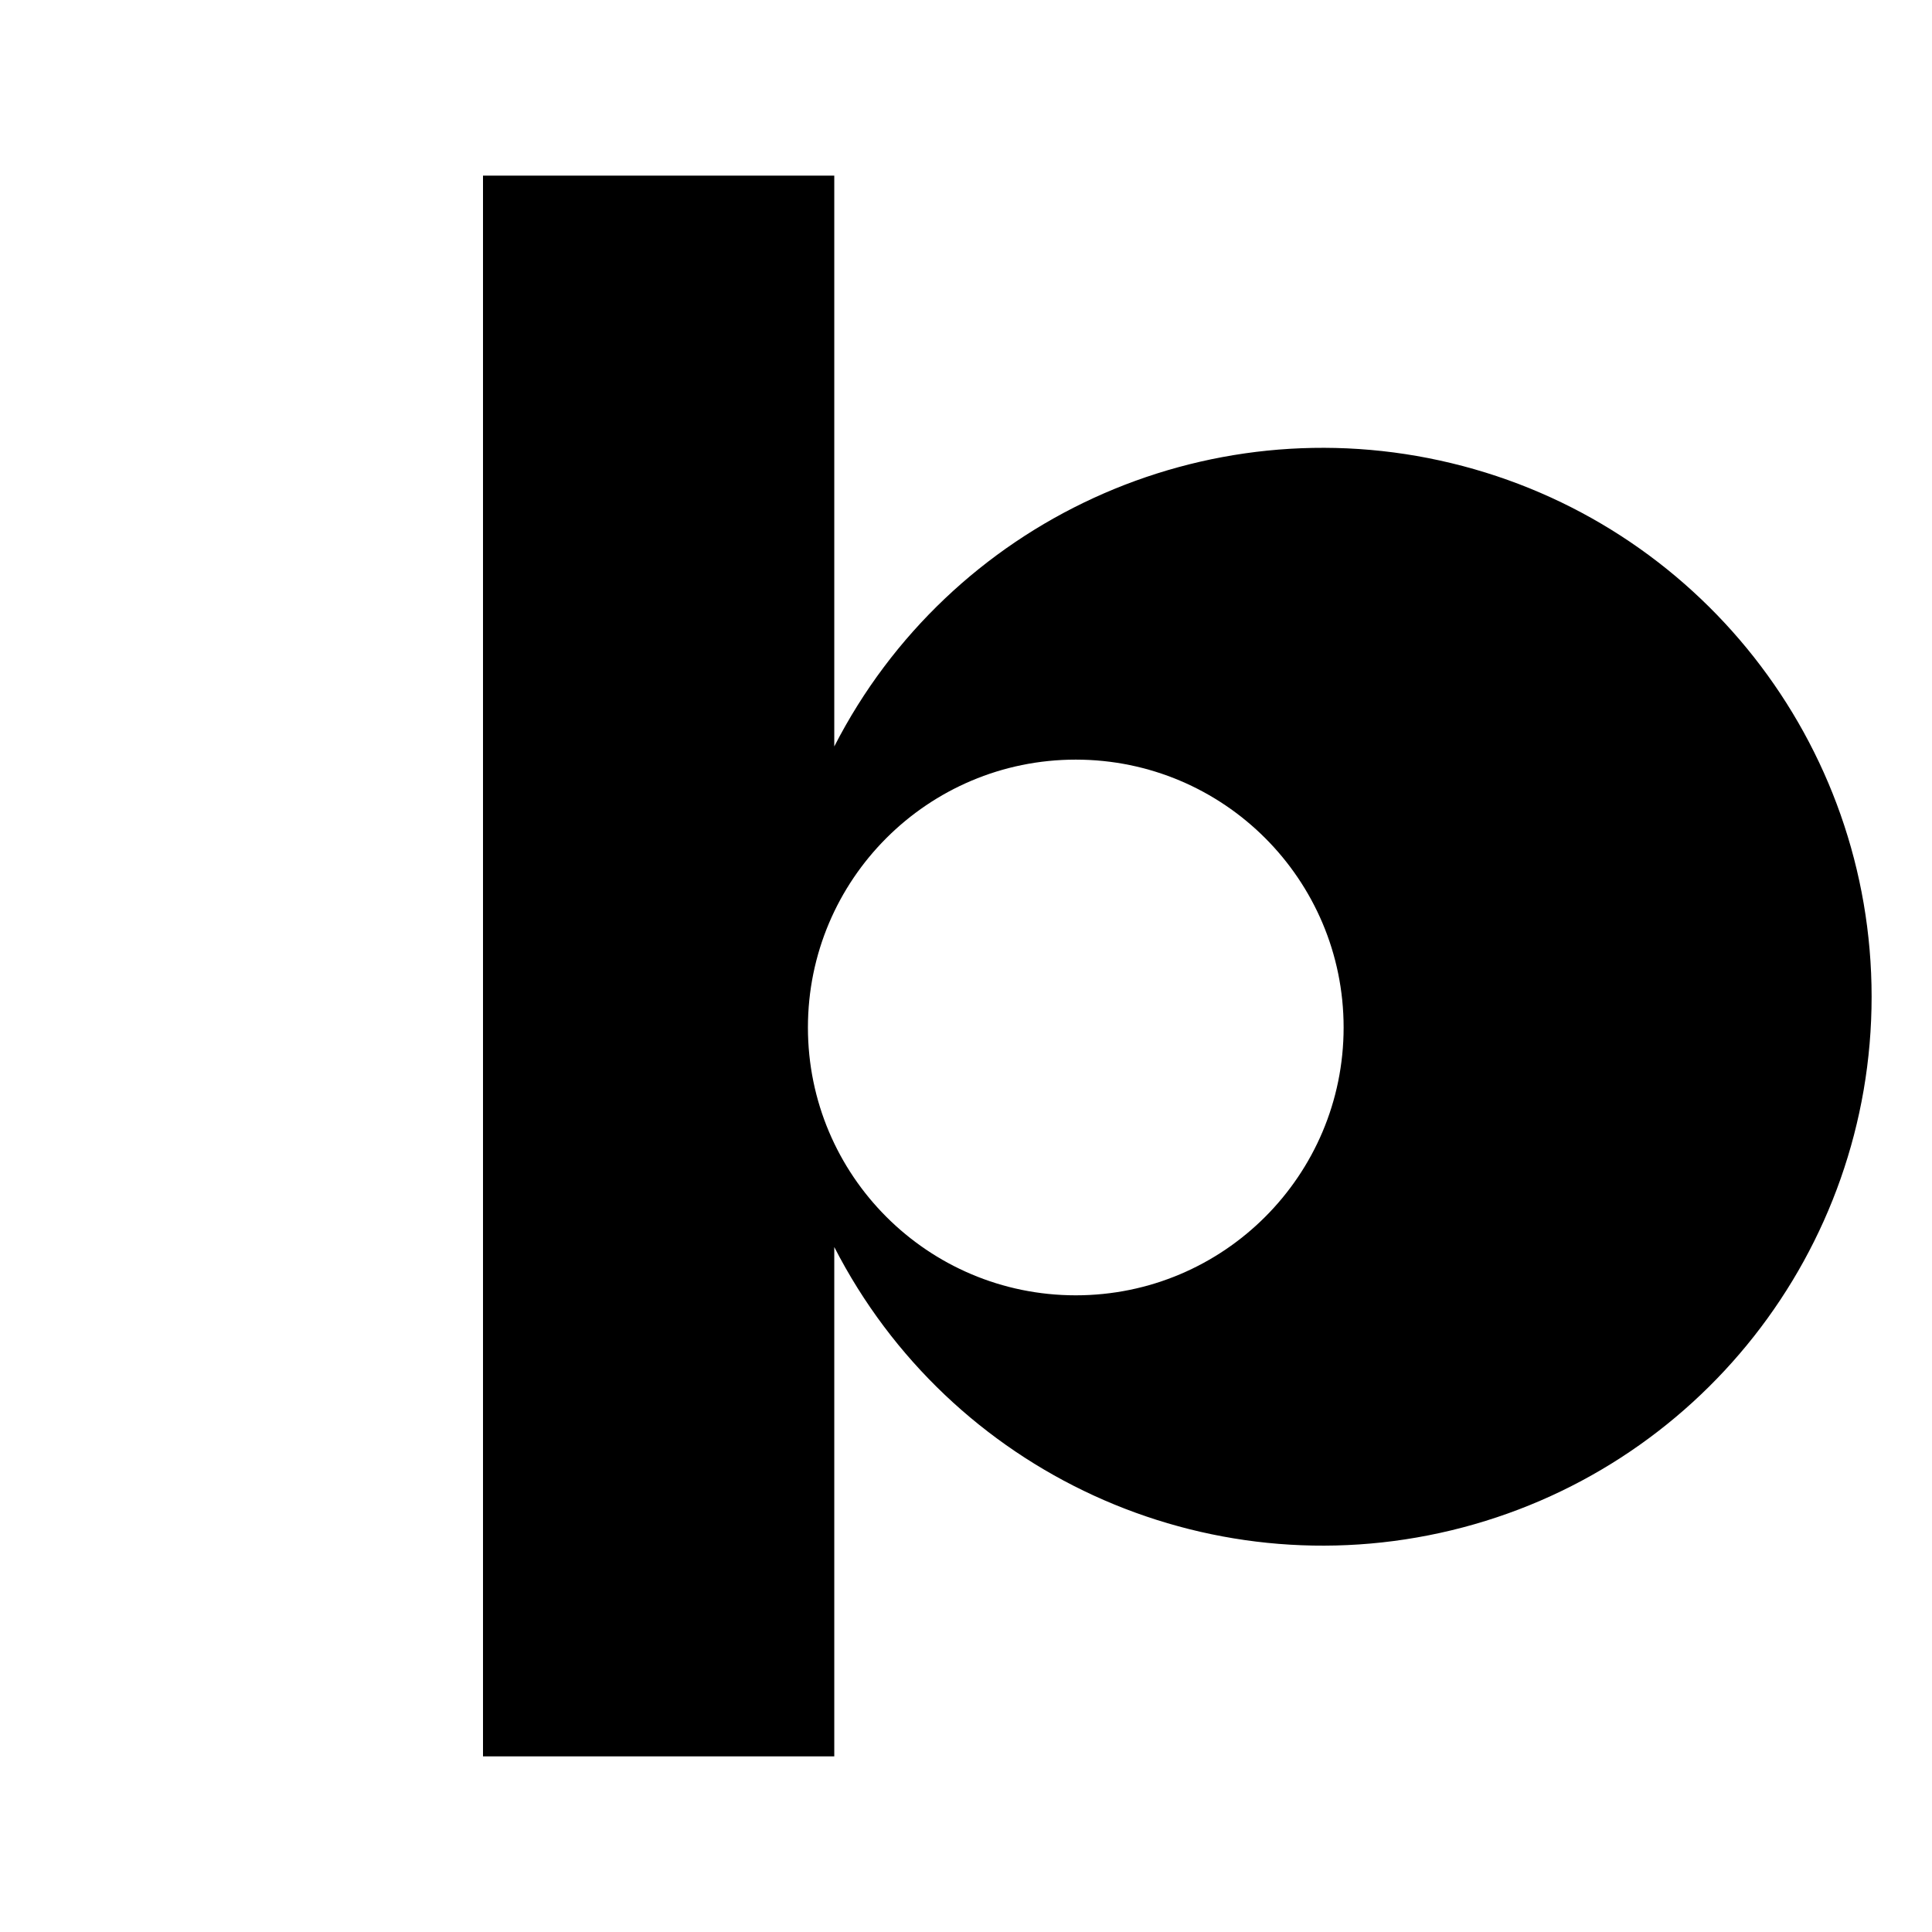
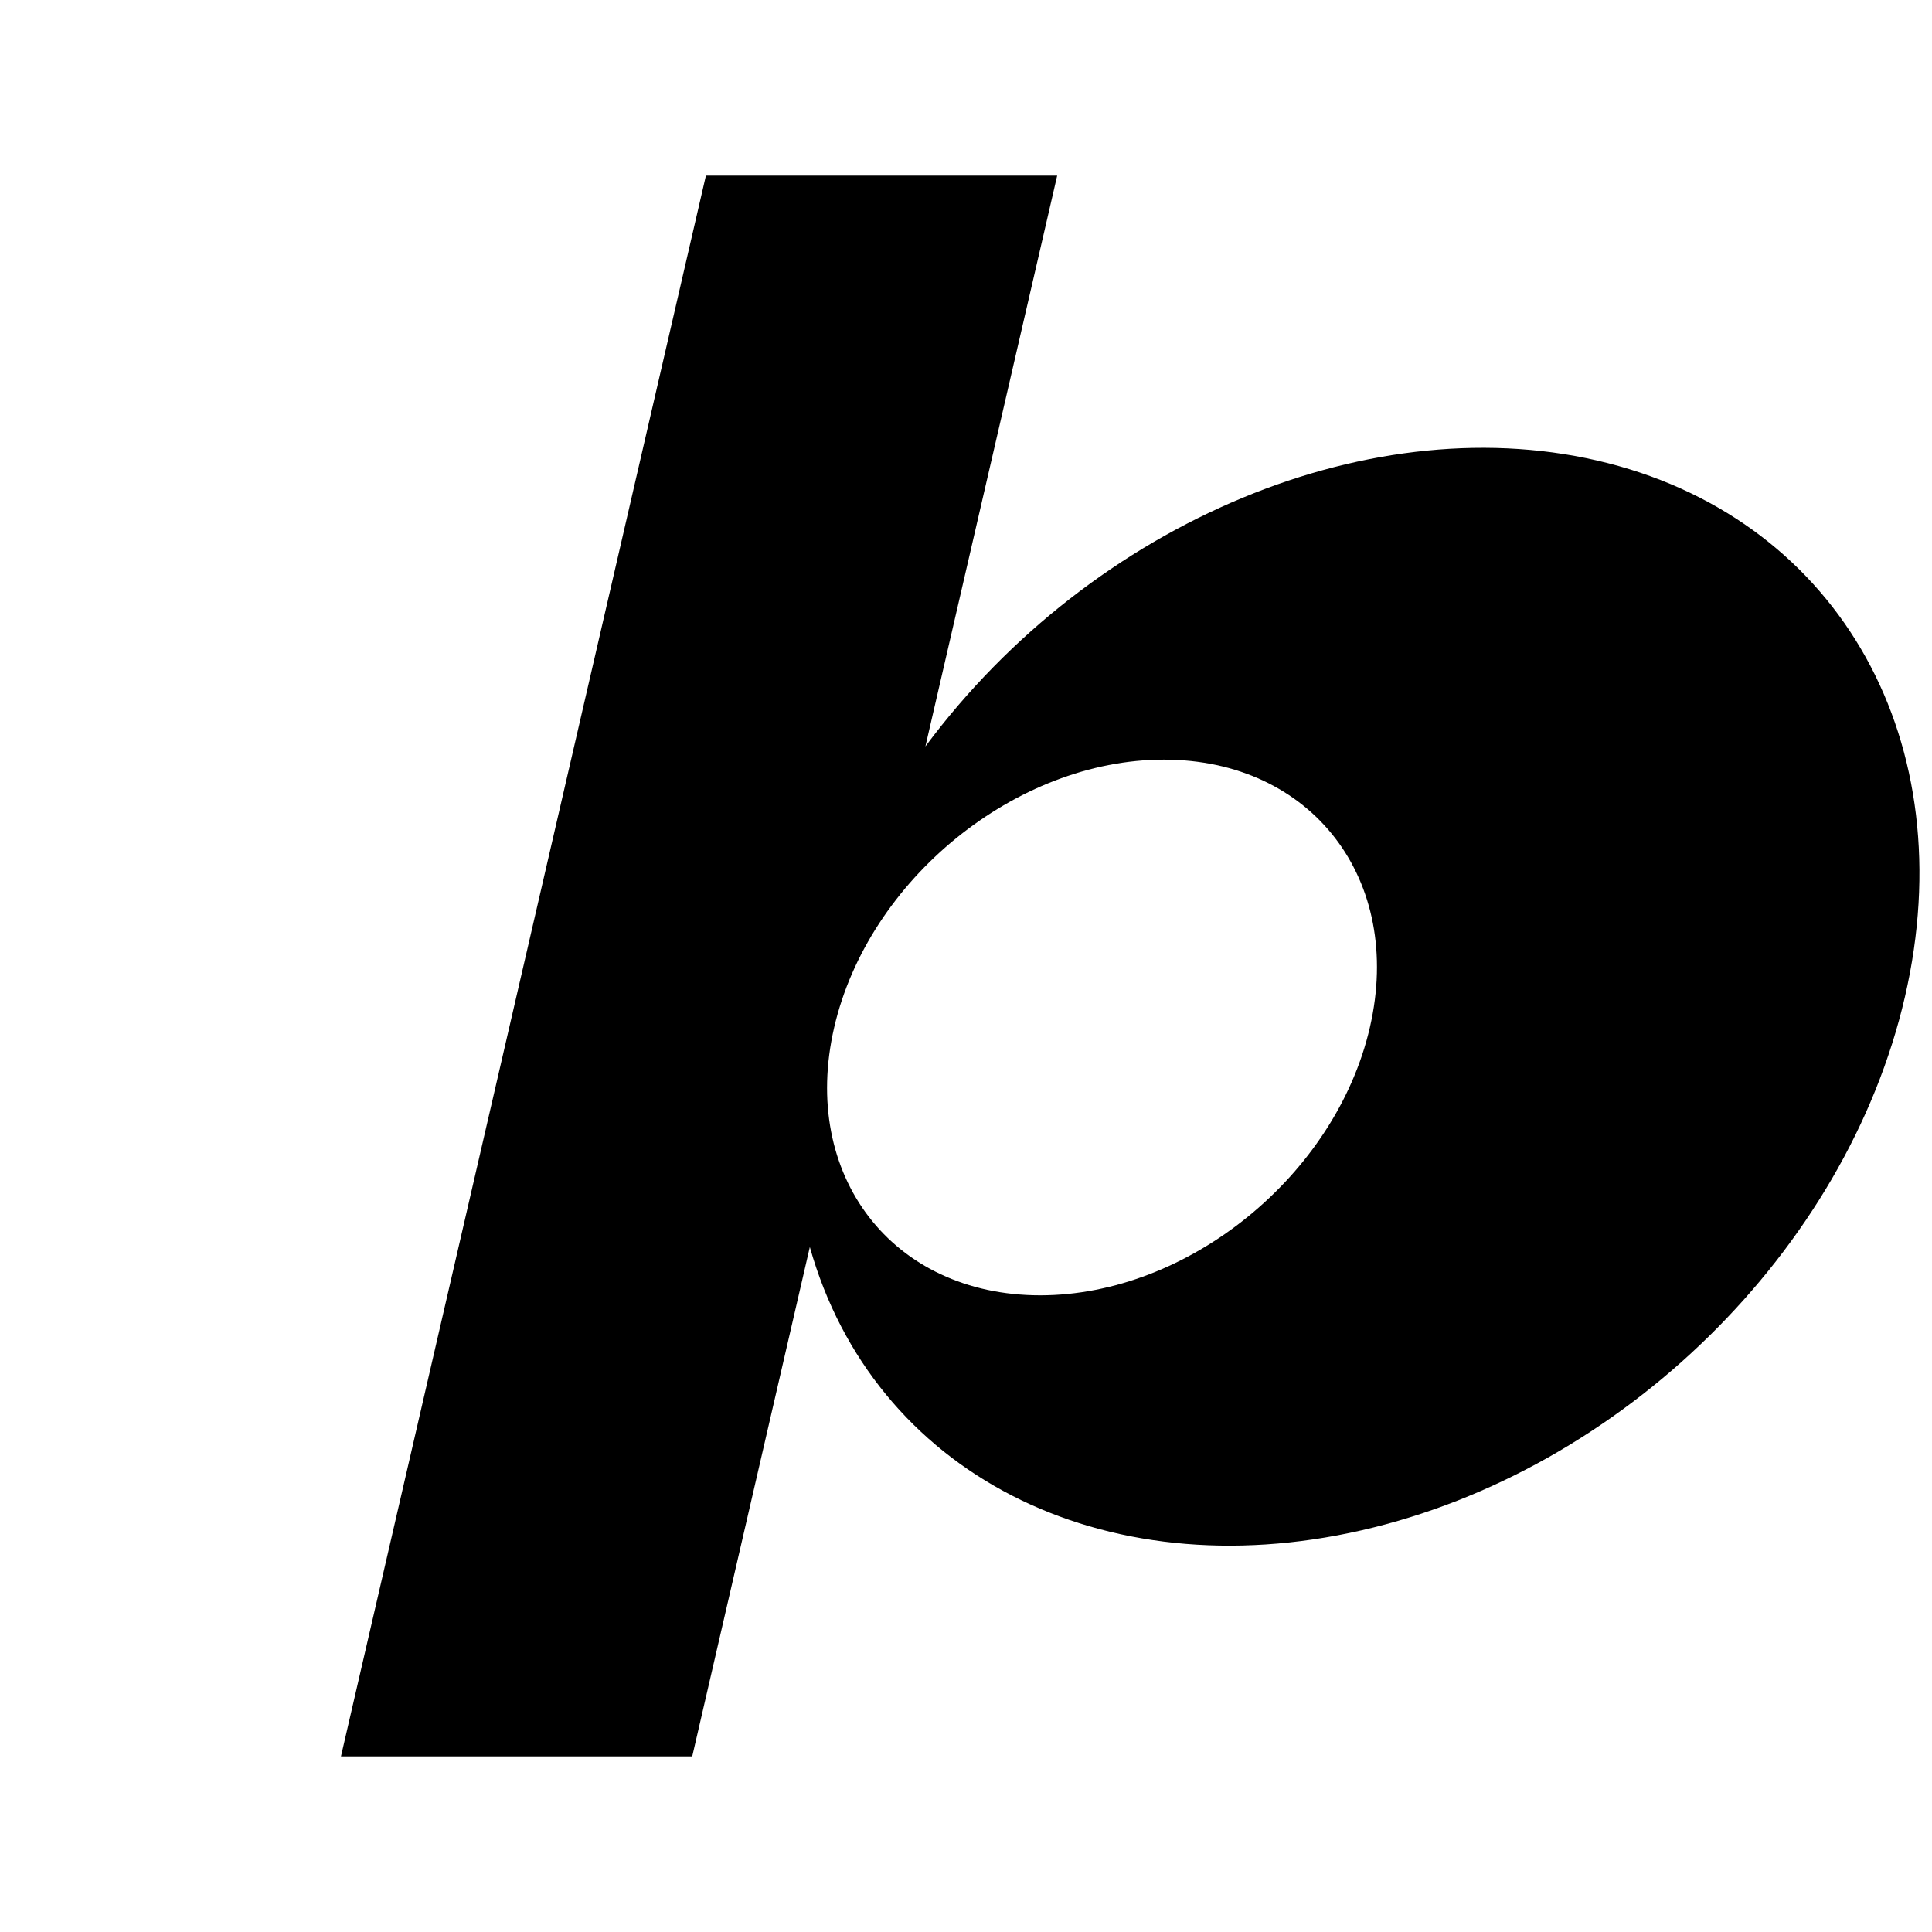
<svg xmlns="http://www.w3.org/2000/svg" width="44" height="44" viewBox="0 0 44 44">
-   <path fill="#000" fill-rule="evenodd" d="     M 11 4     h 8     v 13.0     a 12.5 12.5 0 1 1 0 11.4     V 40     h -8     Z     M 18.4 23.4     a 6.1 6.1 0 1 0 12.2 0     a 6.1 6.1 0 1 0 -12.2 0     Z   " />
+   <g transform="translate(6 0) skewX(-13)">
+     <path fill="#000" fill-rule="evenodd" d="       M 11 4 h 8 v 13.0 a 12.5 12.5 0 1 1 0 11.4 V 40 h -8 Z       M 18.4 23.4 a 6.1 6.1 0 1 0 12.2 0 a 6.1 6.1 0 1 0 -12.2 0 Z" />
+   </g>
</svg>
